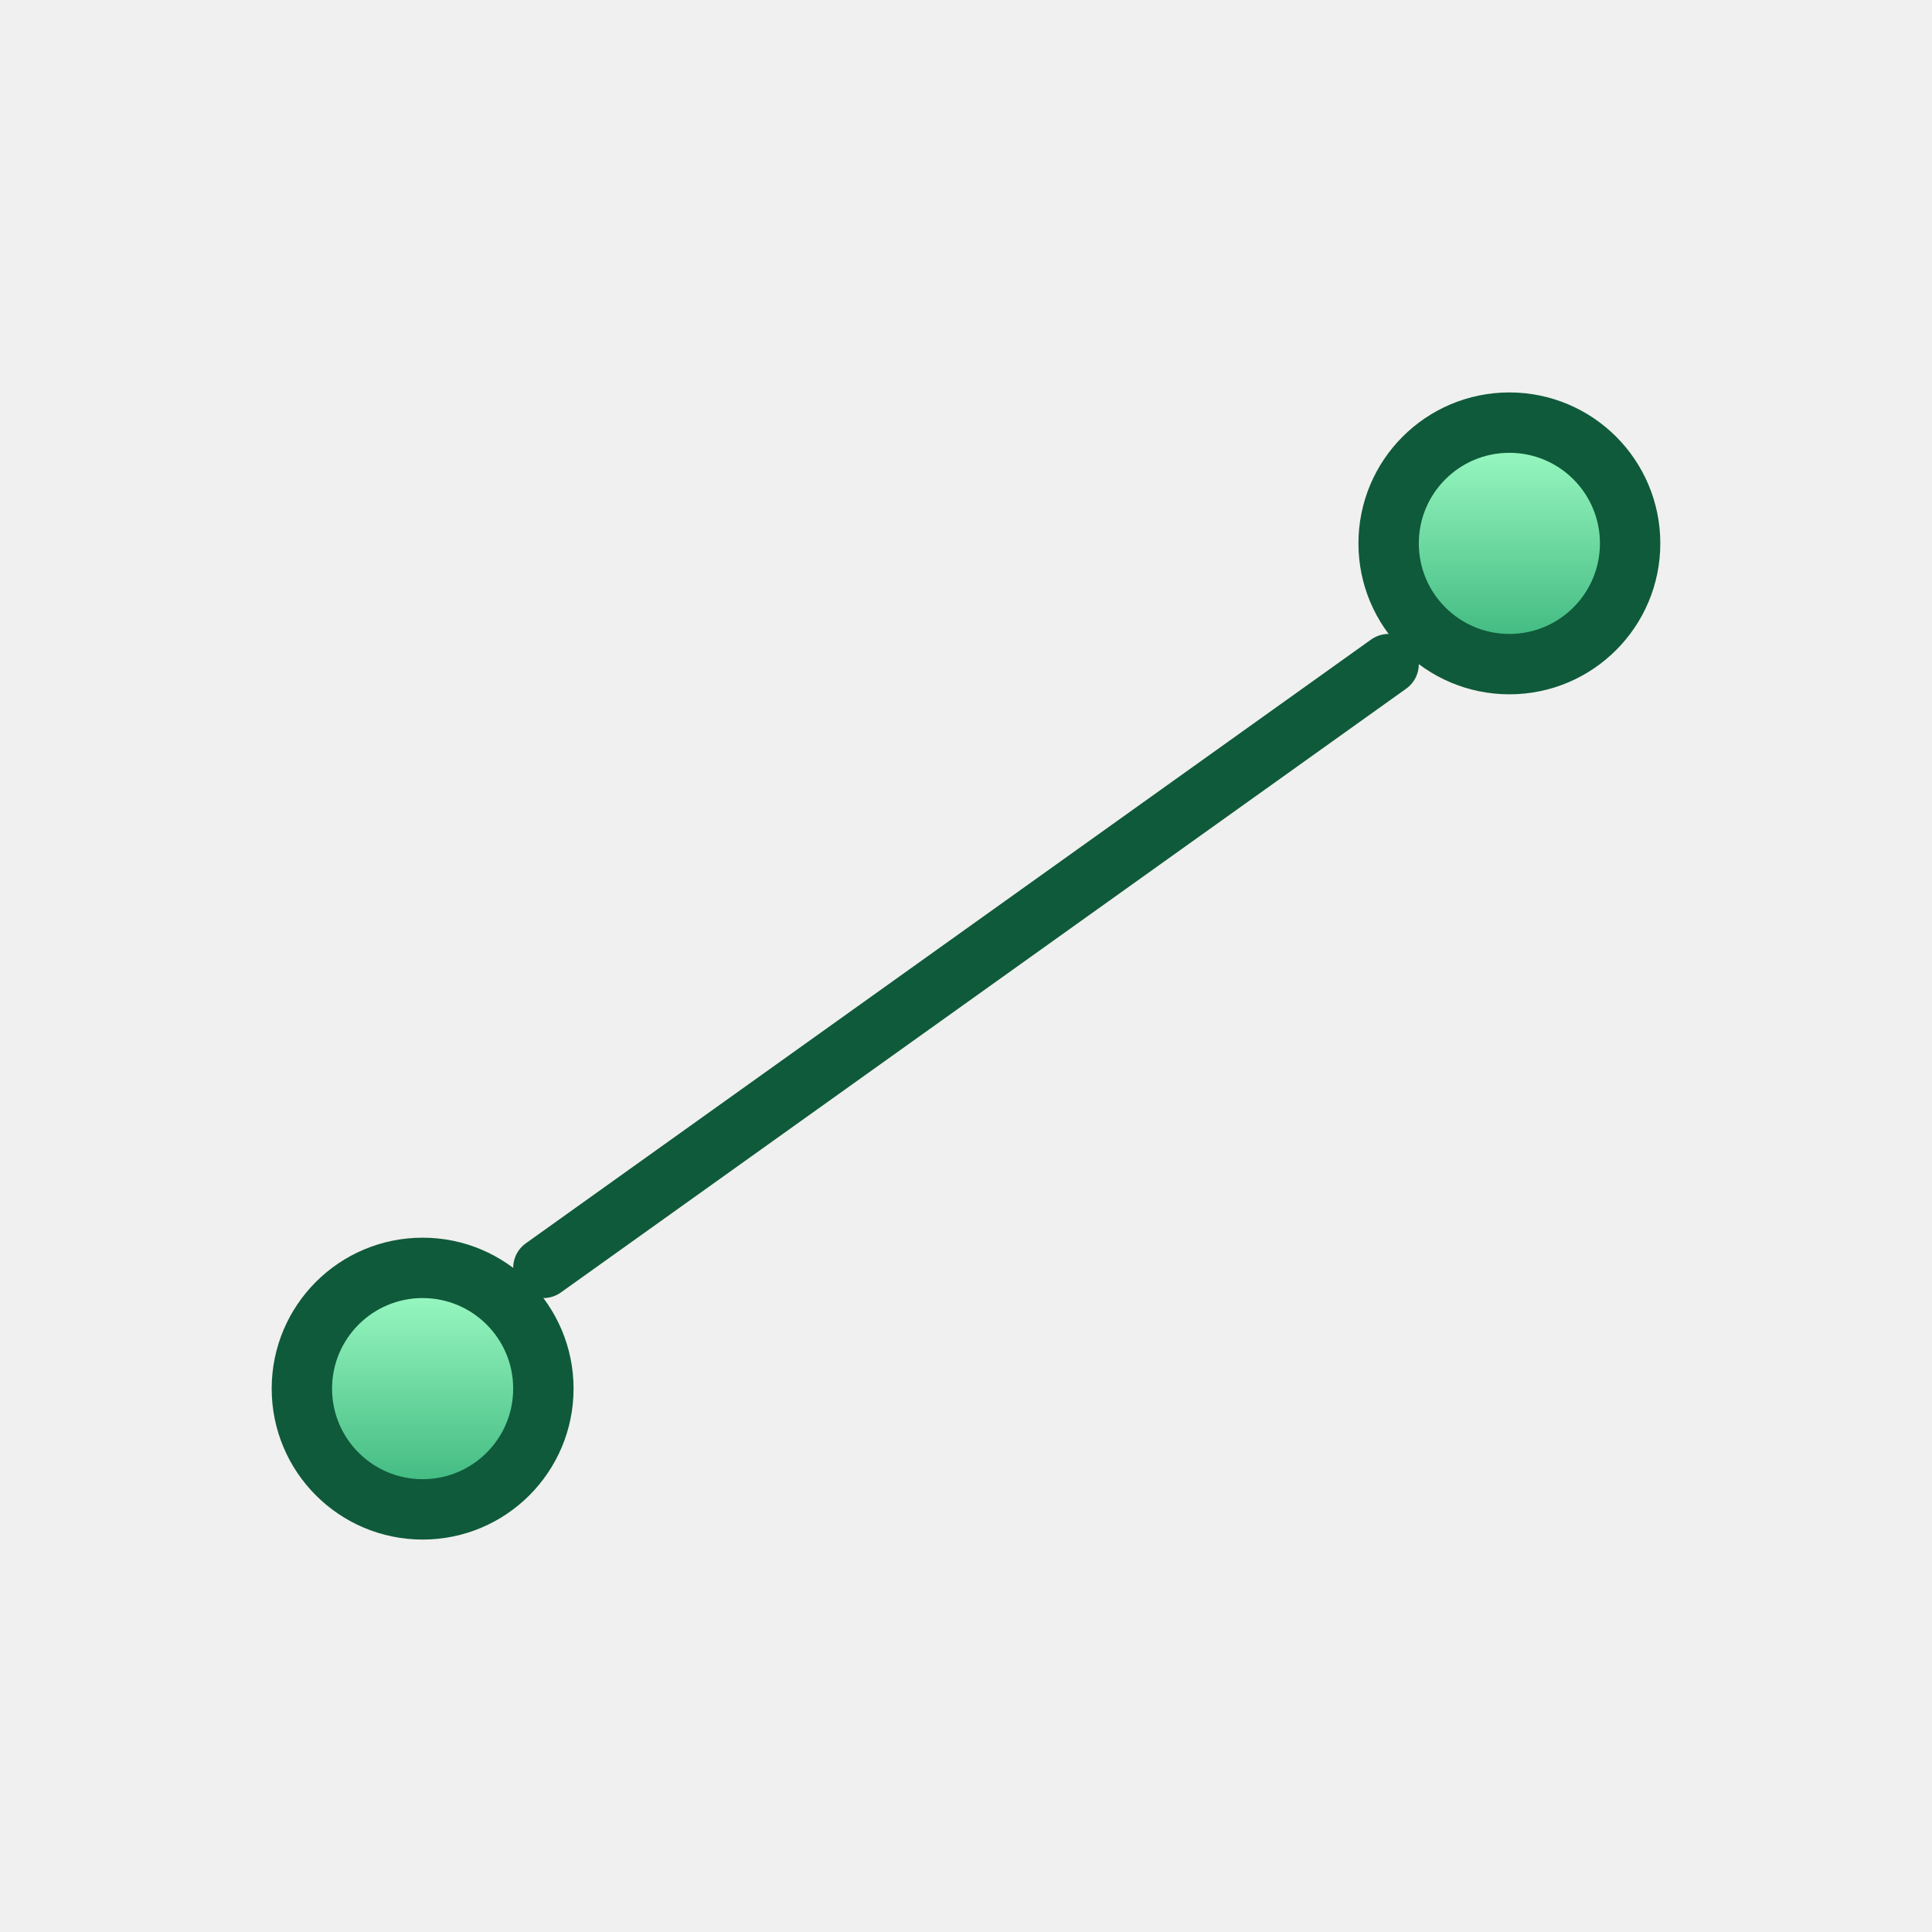
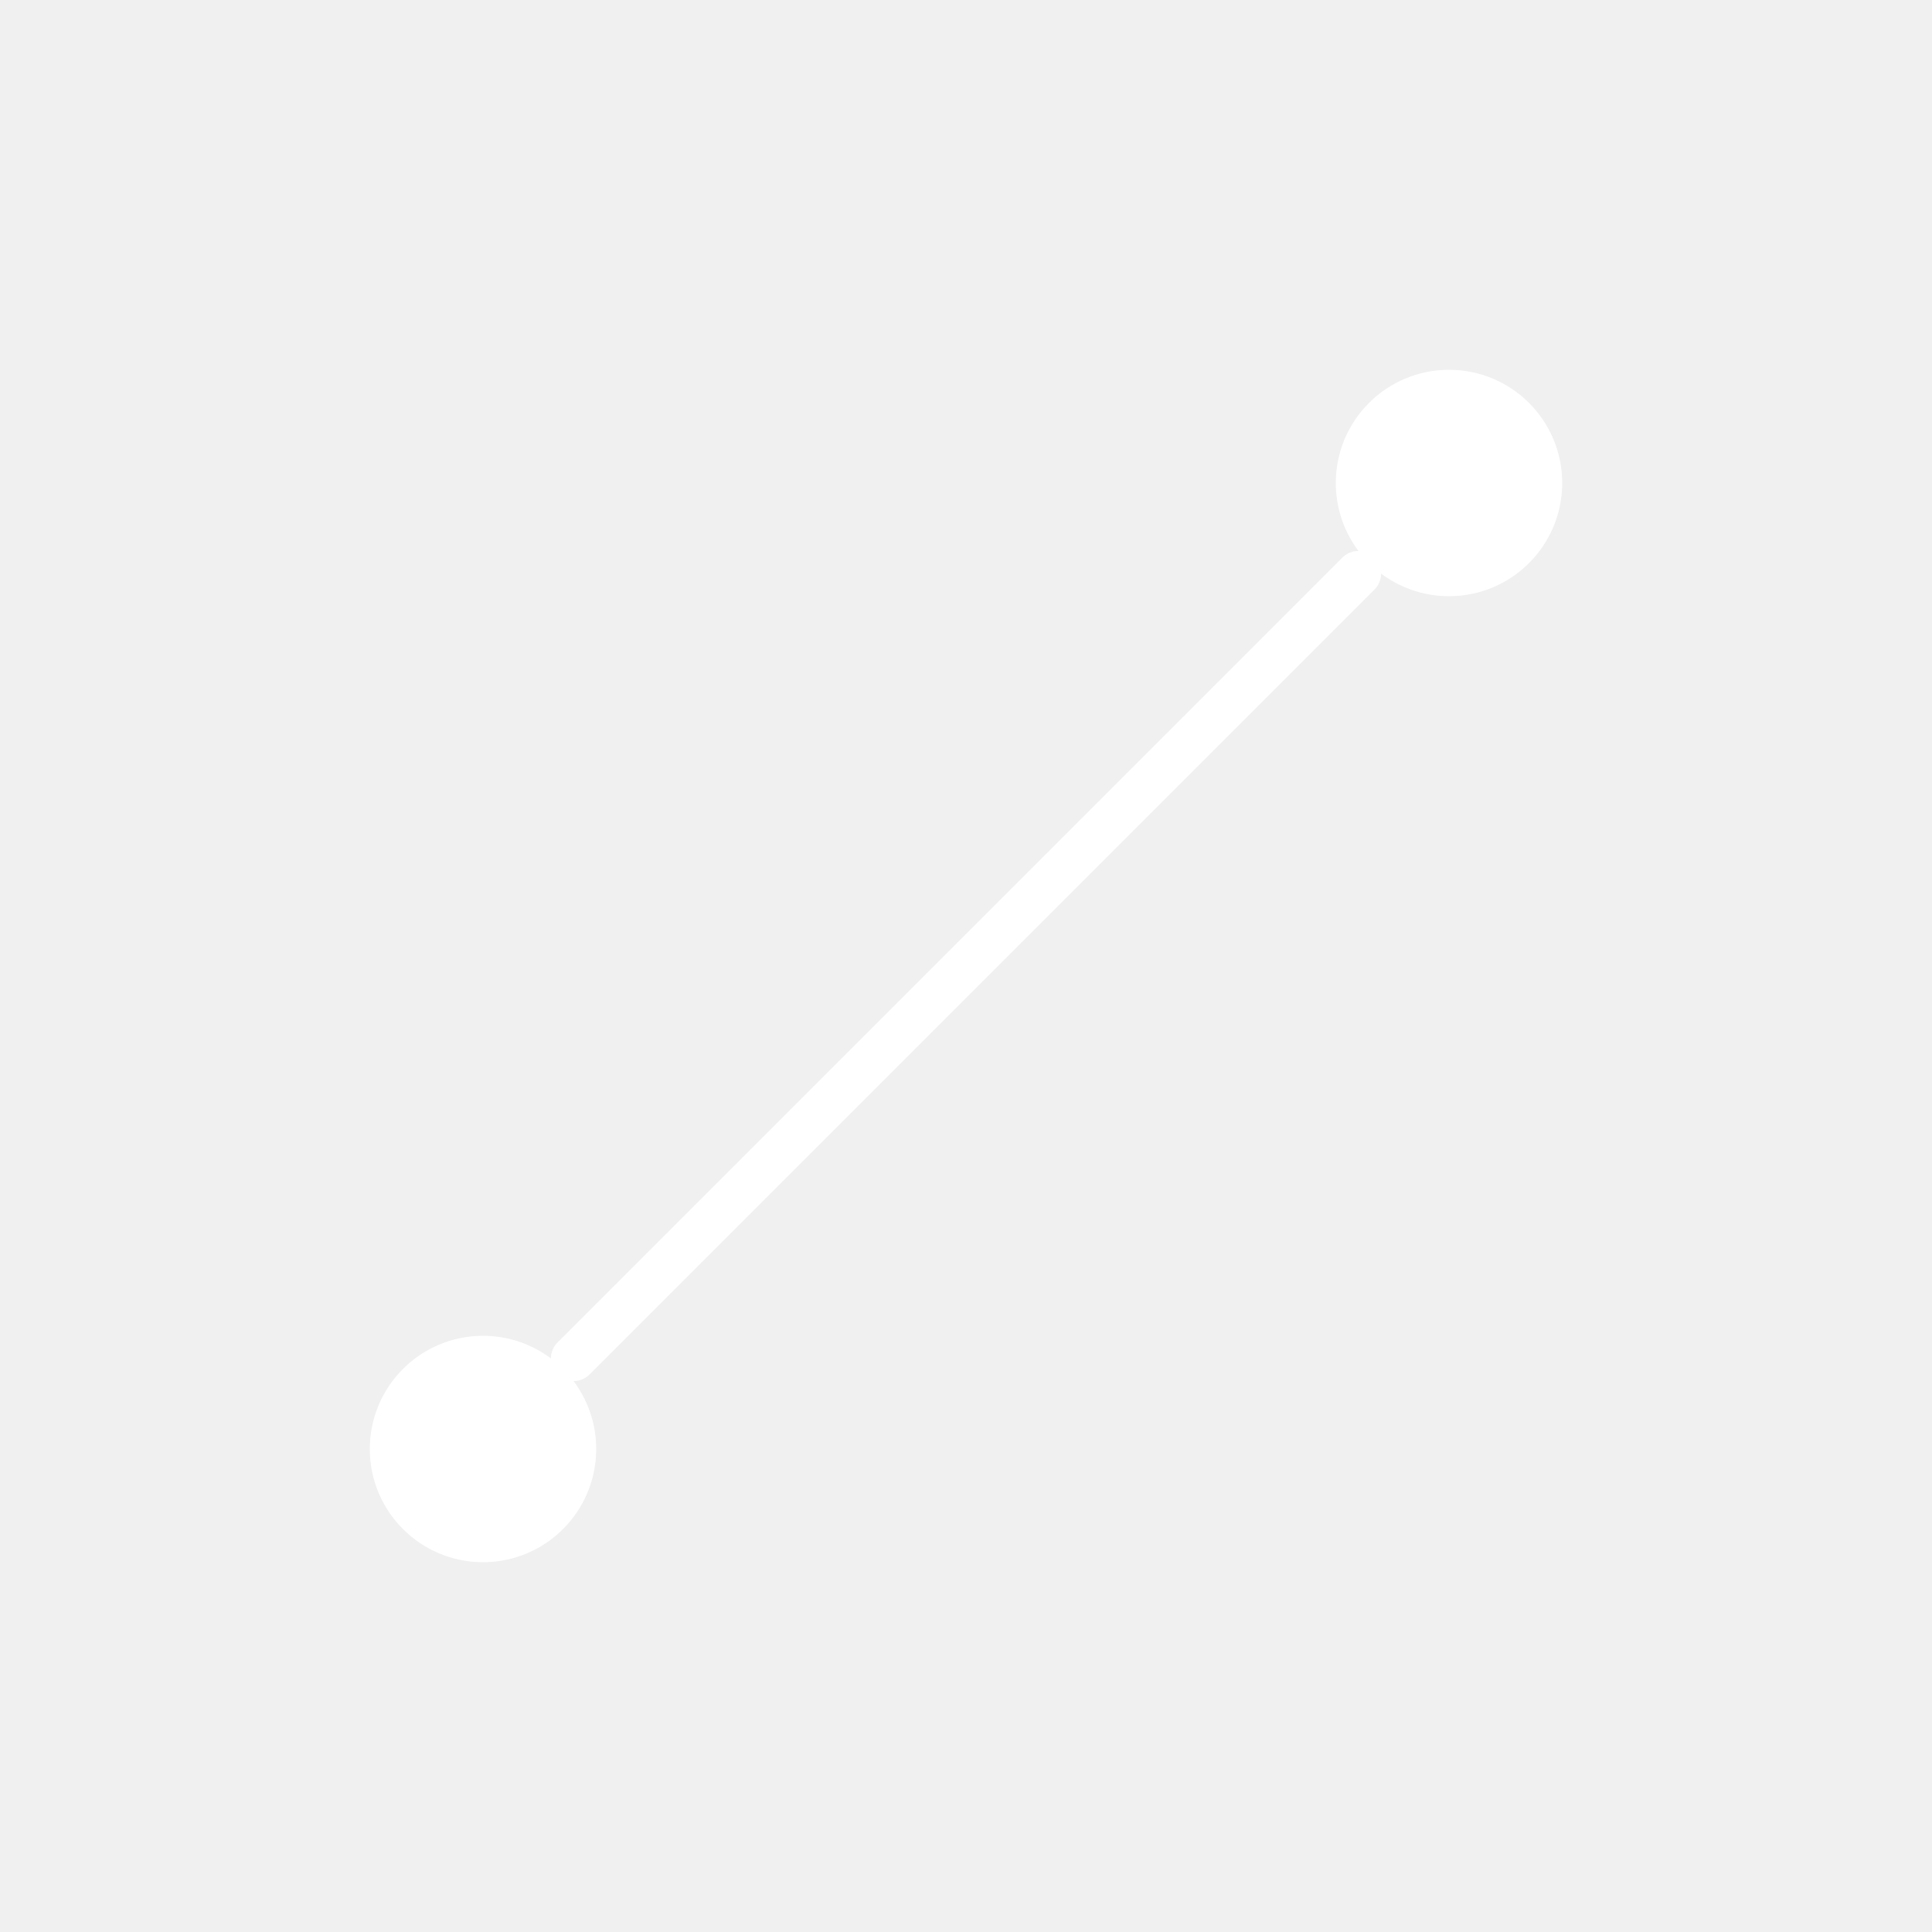
<svg xmlns="http://www.w3.org/2000/svg" width="64" height="64" viewBox="0 0 64 64">
-   <defs>
-     <linearGradient id="slg" x1="0" x2="0" y1="0" y2="1">
-       <stop offset="0" stop-color="#a3ffc8" />
-       <stop offset="1" stop-color="#37b37a" />
-     </linearGradient>
-   </defs>
-   <g fill="none" stroke="#0f5a3a" stroke-width="2" stroke-linecap="round" stroke-linejoin="round">
-     <circle cx="14" cy="46" r="4" fill="url(#slg)" stroke="#0f5a3a" />
-     <circle cx="50" cy="18" r="4" fill="url(#slg)" stroke="#0f5a3a" />
-     <path d="M18 42L46 22" />
+   <g fill="none" stroke="#ffffff" stroke-width="1.5" stroke-linecap="round" stroke-linejoin="round">
+     <circle cx="16" cy="48" r="3" fill="#ffffff" />
+     <circle cx="48" cy="16" r="3" fill="#ffffff" />
+     <path d="M19 45L45 19" />
  </g>
</svg>
